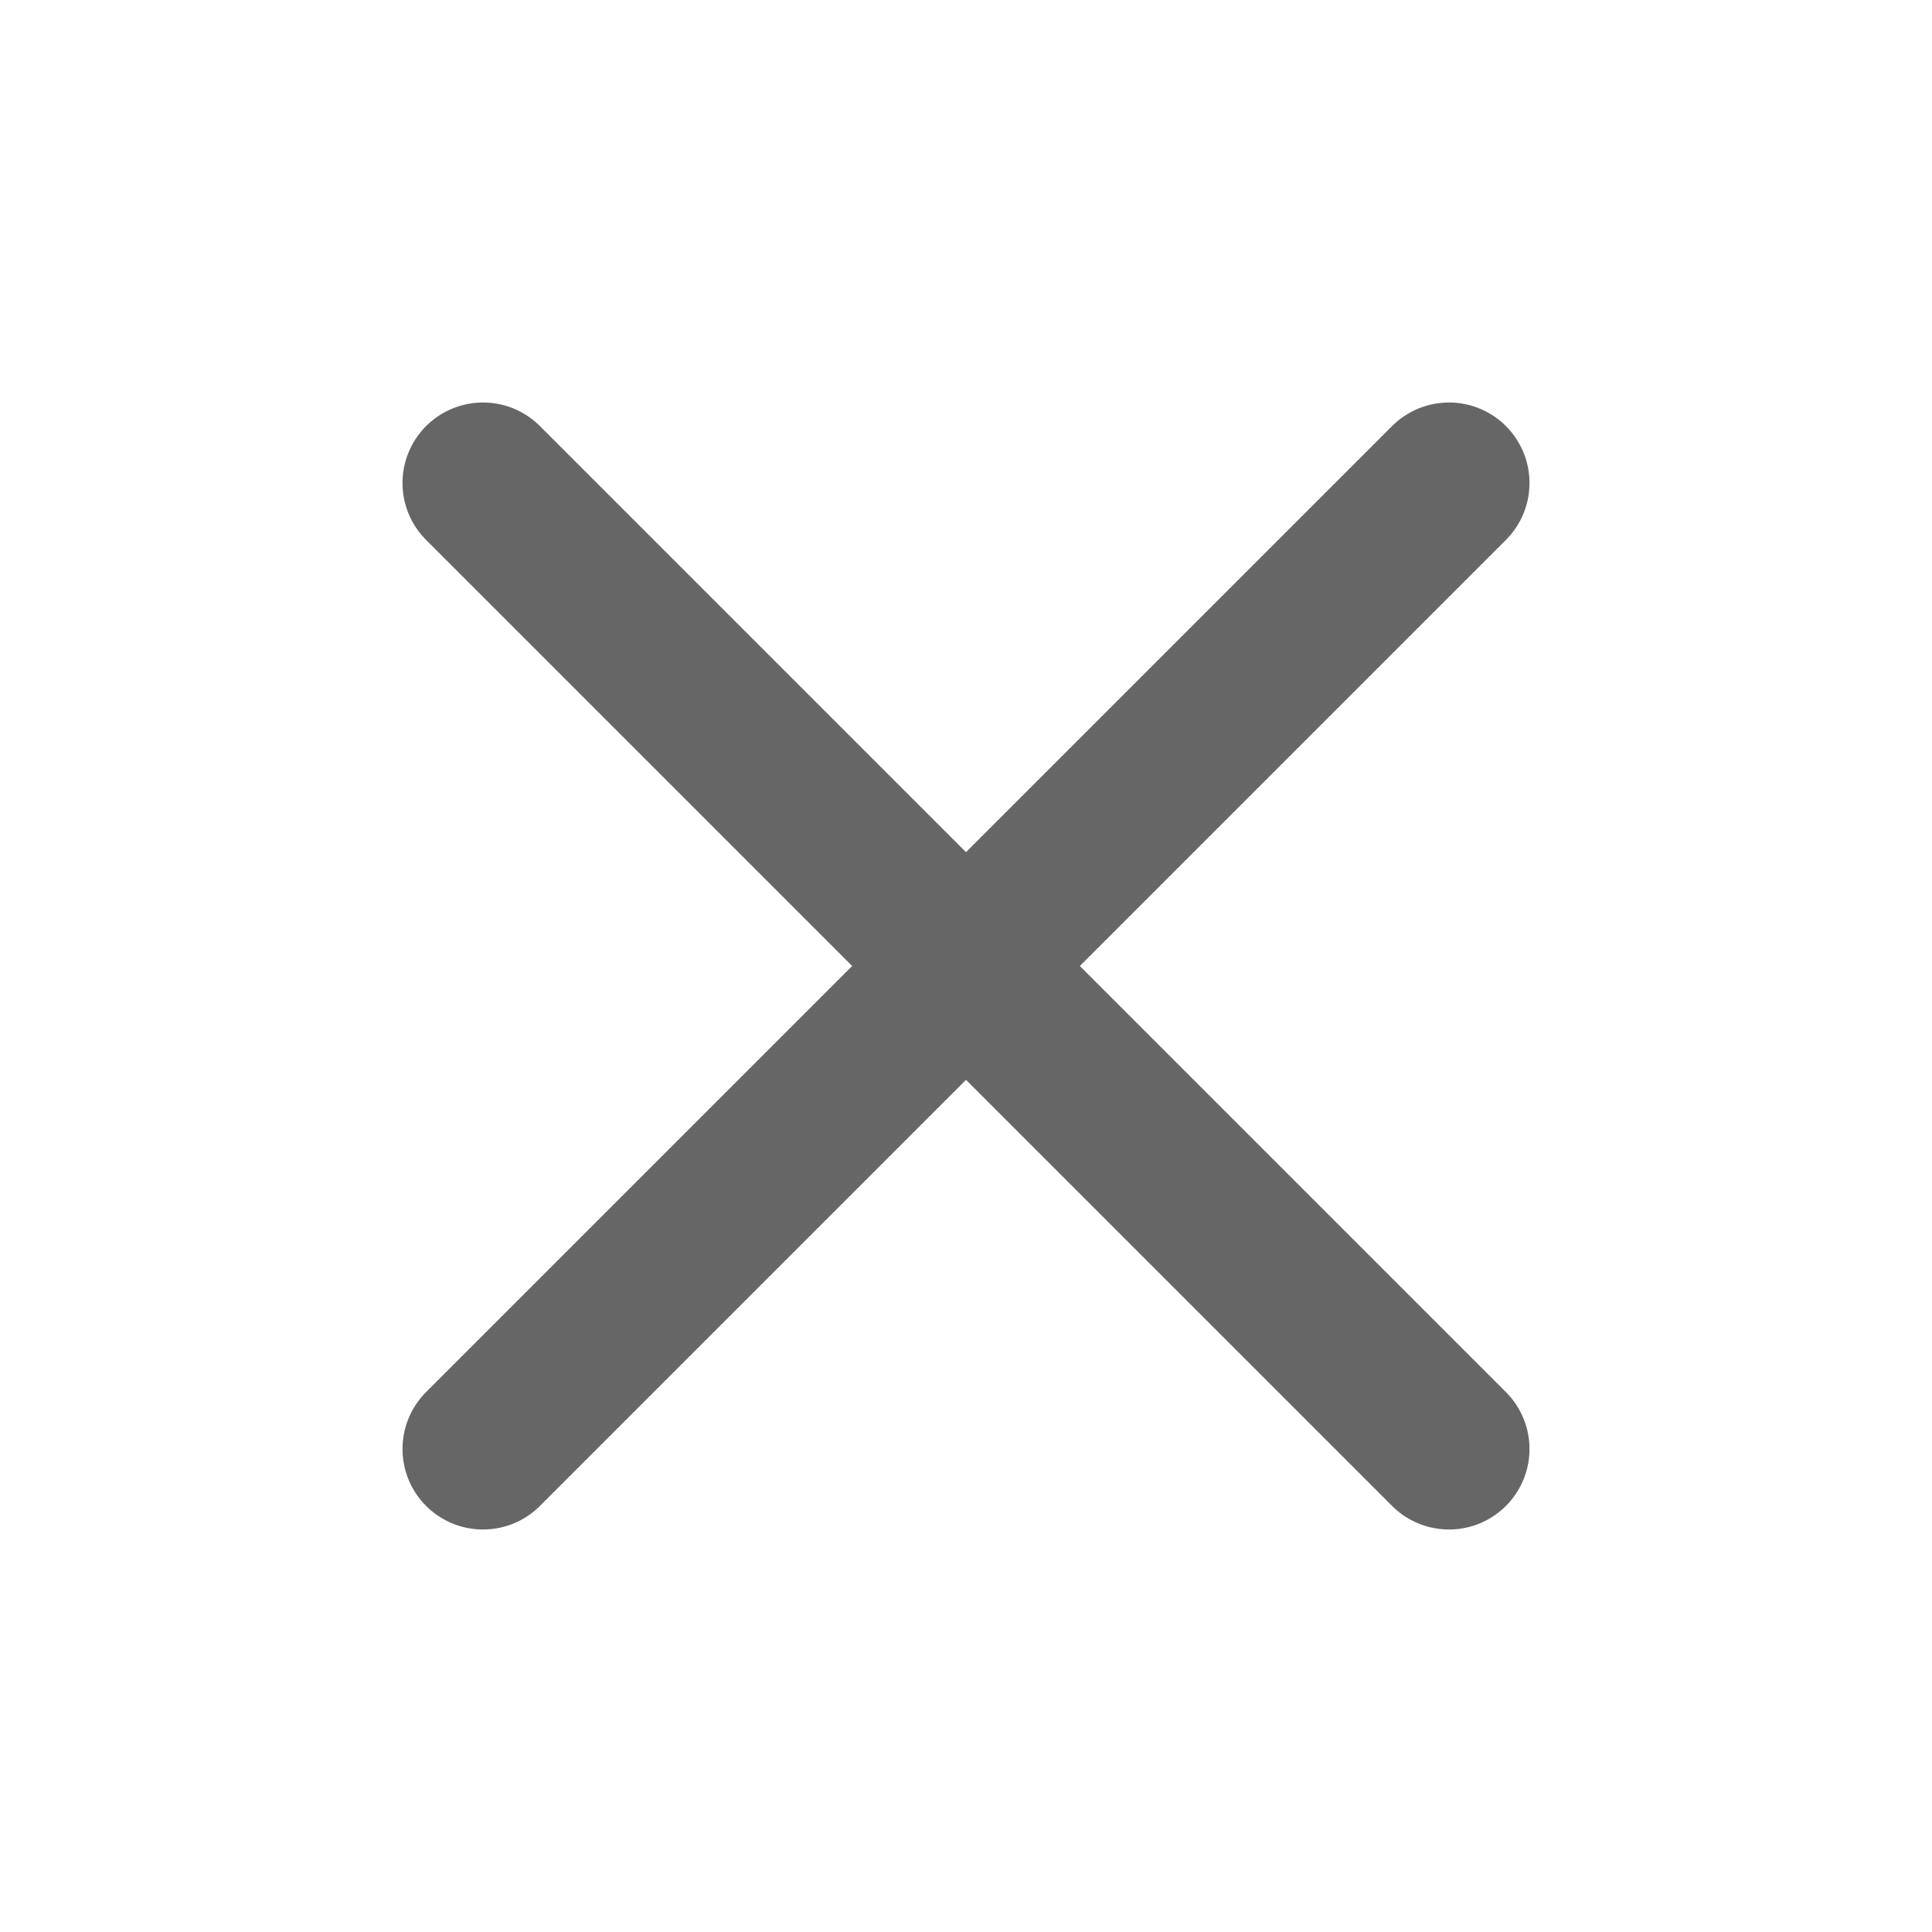
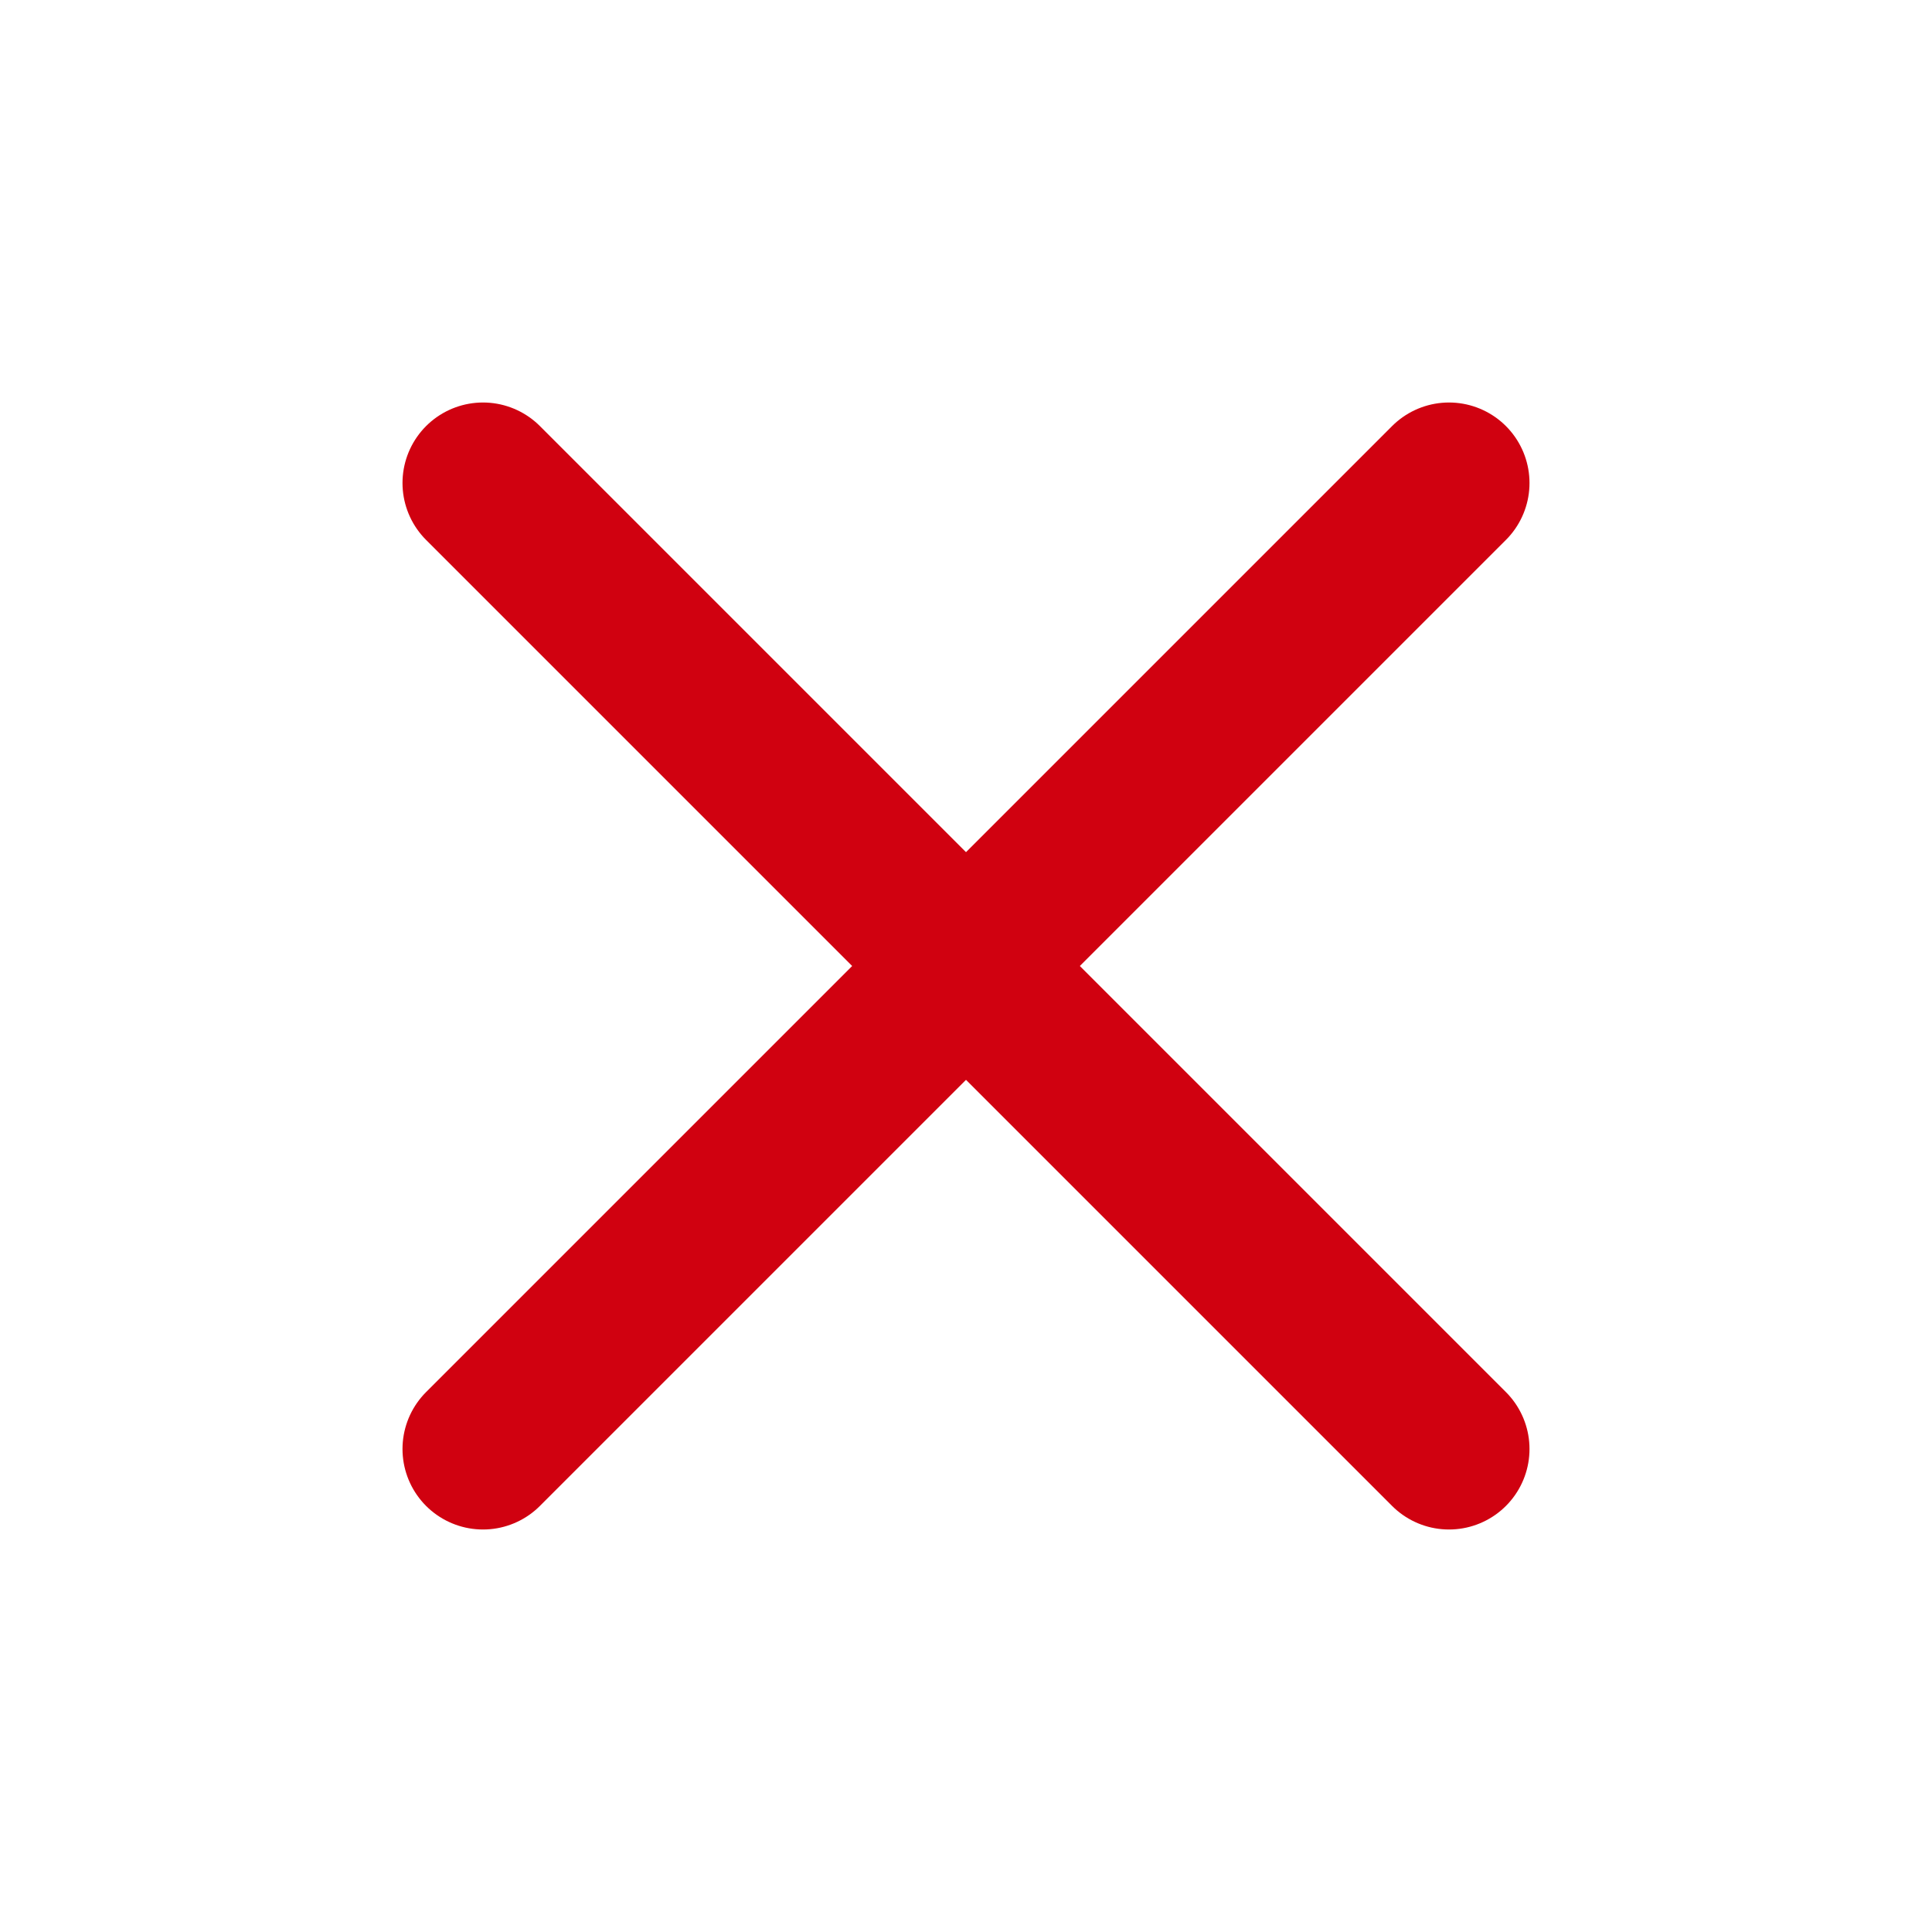
- <svg xmlns="http://www.w3.org/2000/svg" width="24" height="24" viewBox="0 0 24 24" fill="none" stroke="#666666" stroke-width="2" stroke-linecap="round" stroke-linejoin="round">
+ <svg xmlns="http://www.w3.org/2000/svg" width="24" height="24" viewBox="0 0 24 24" fill="none" stroke="#d00110" stroke-width="2" stroke-linecap="round" stroke-linejoin="round">
  <line x1="18" y1="6" x2="6" y2="18" />
  <line x1="6" y1="6" x2="18" y2="18" />
</svg>
